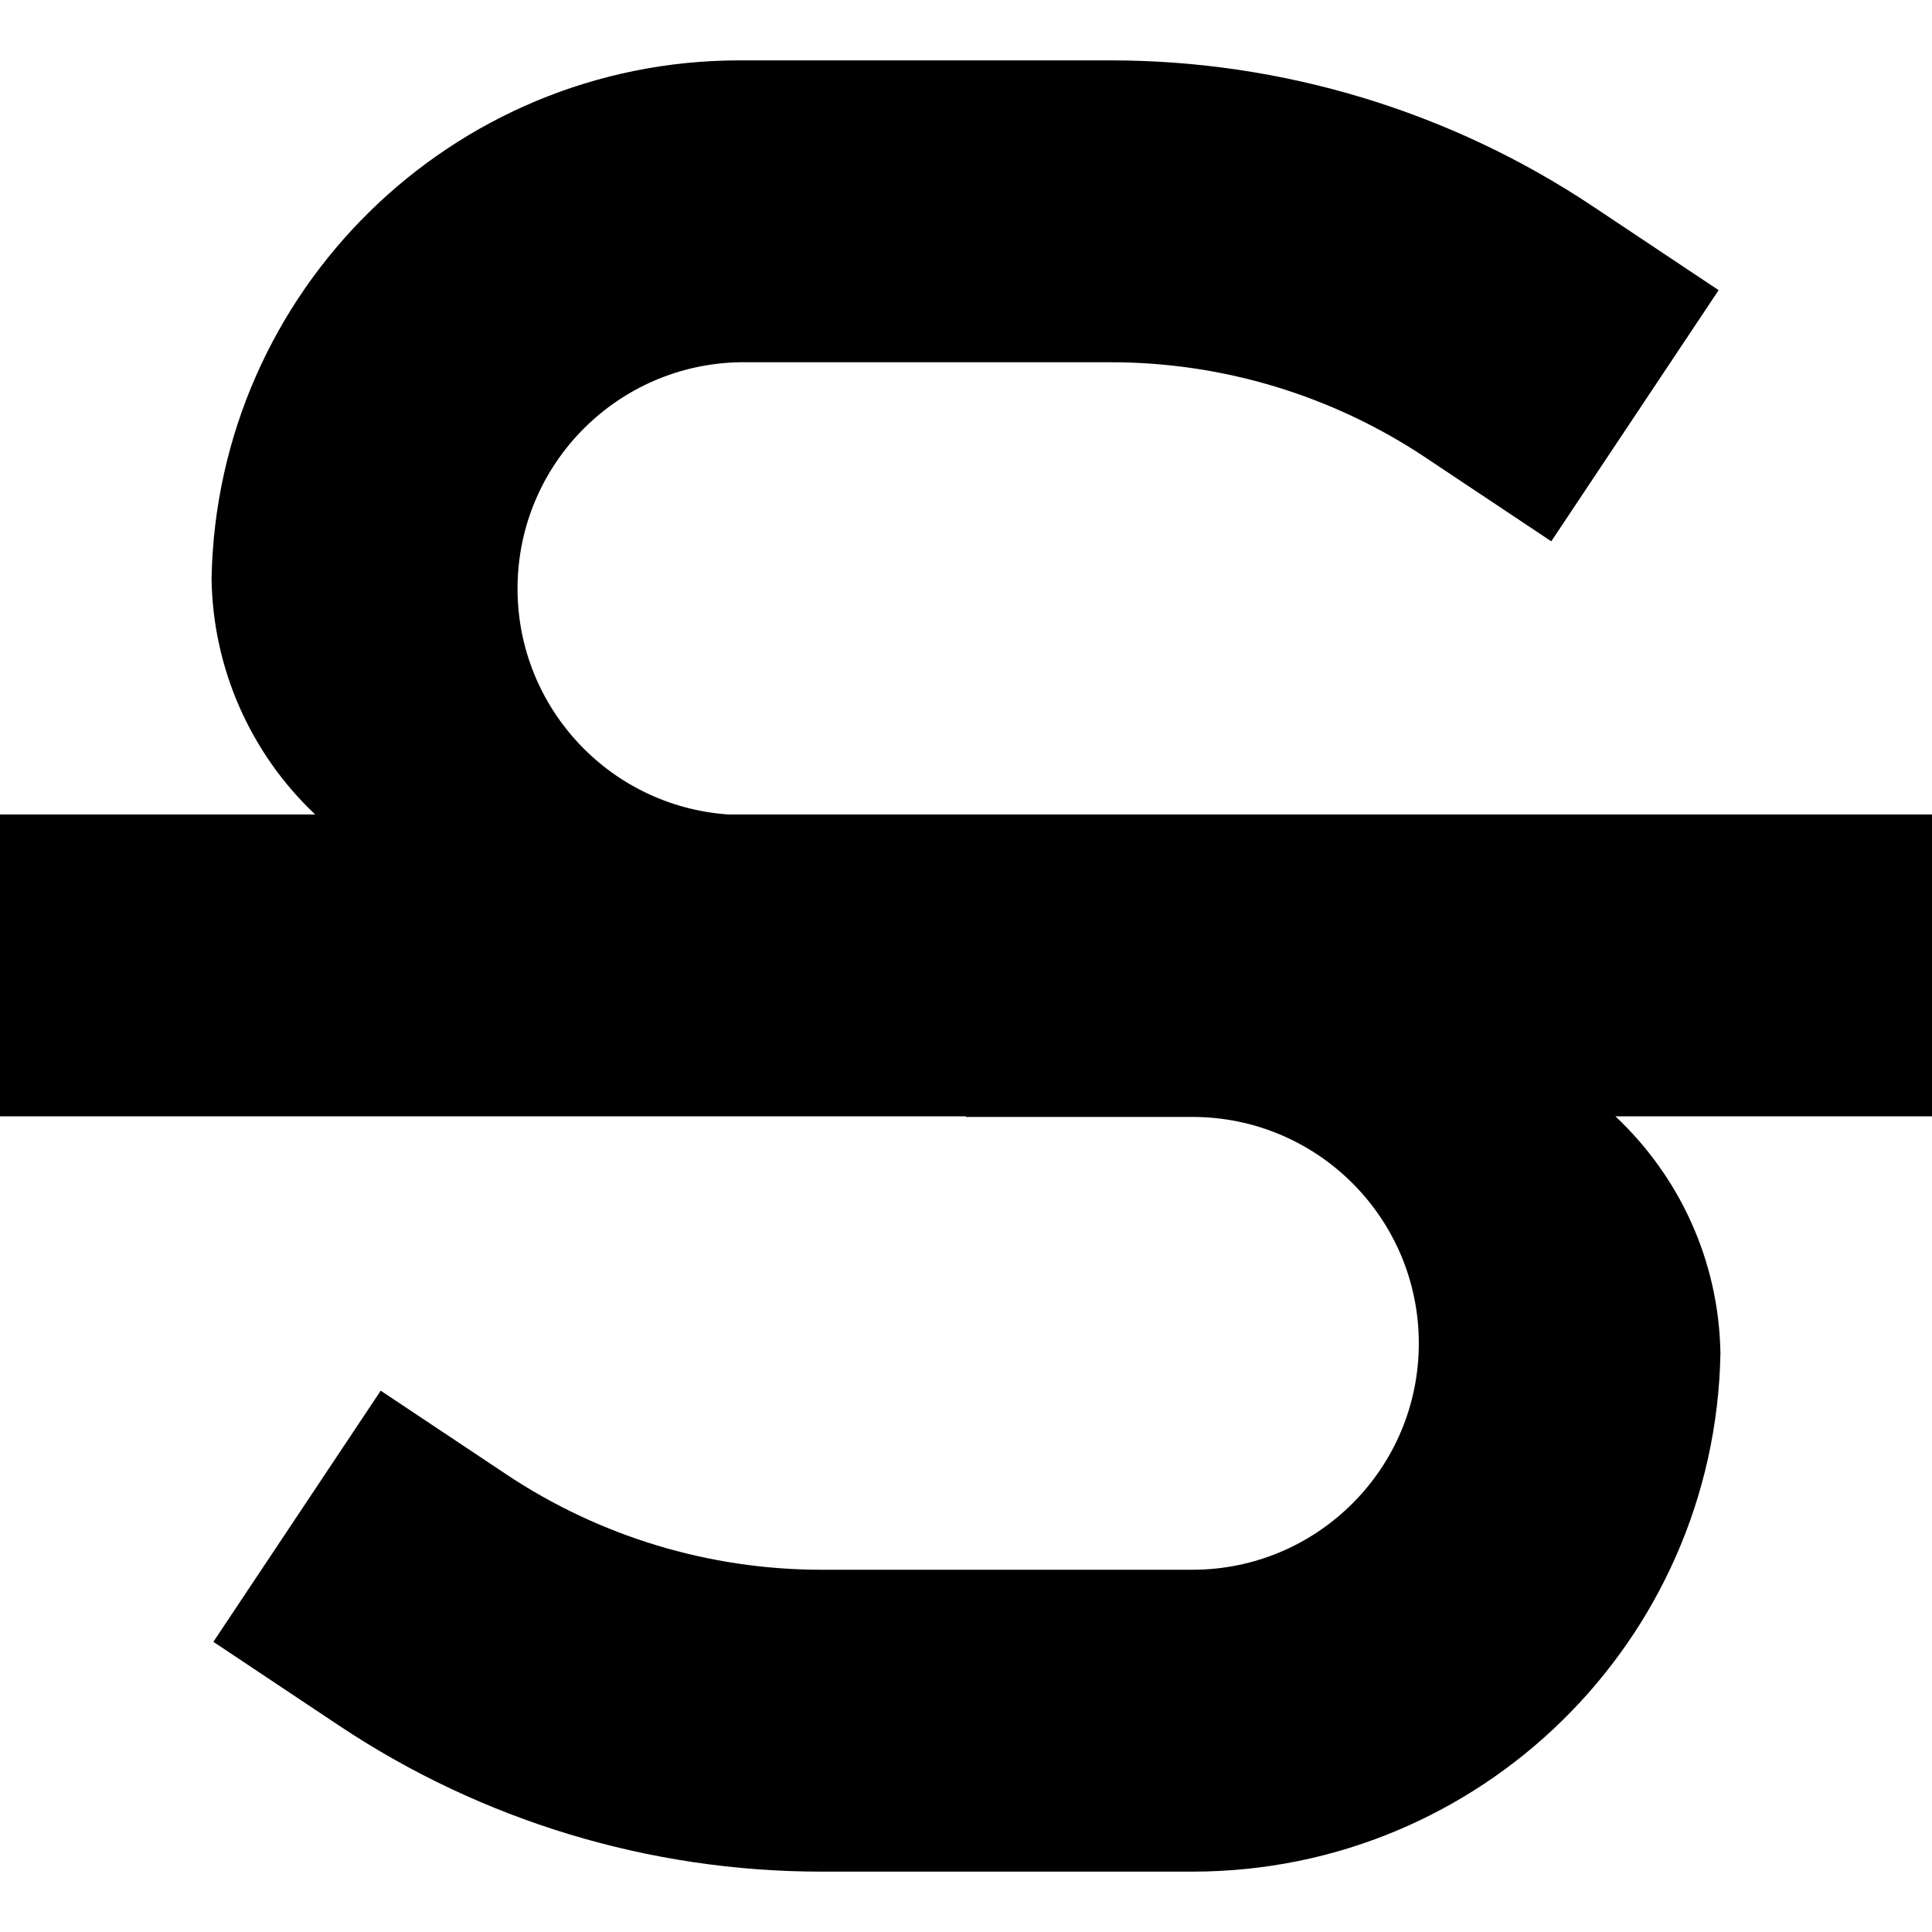
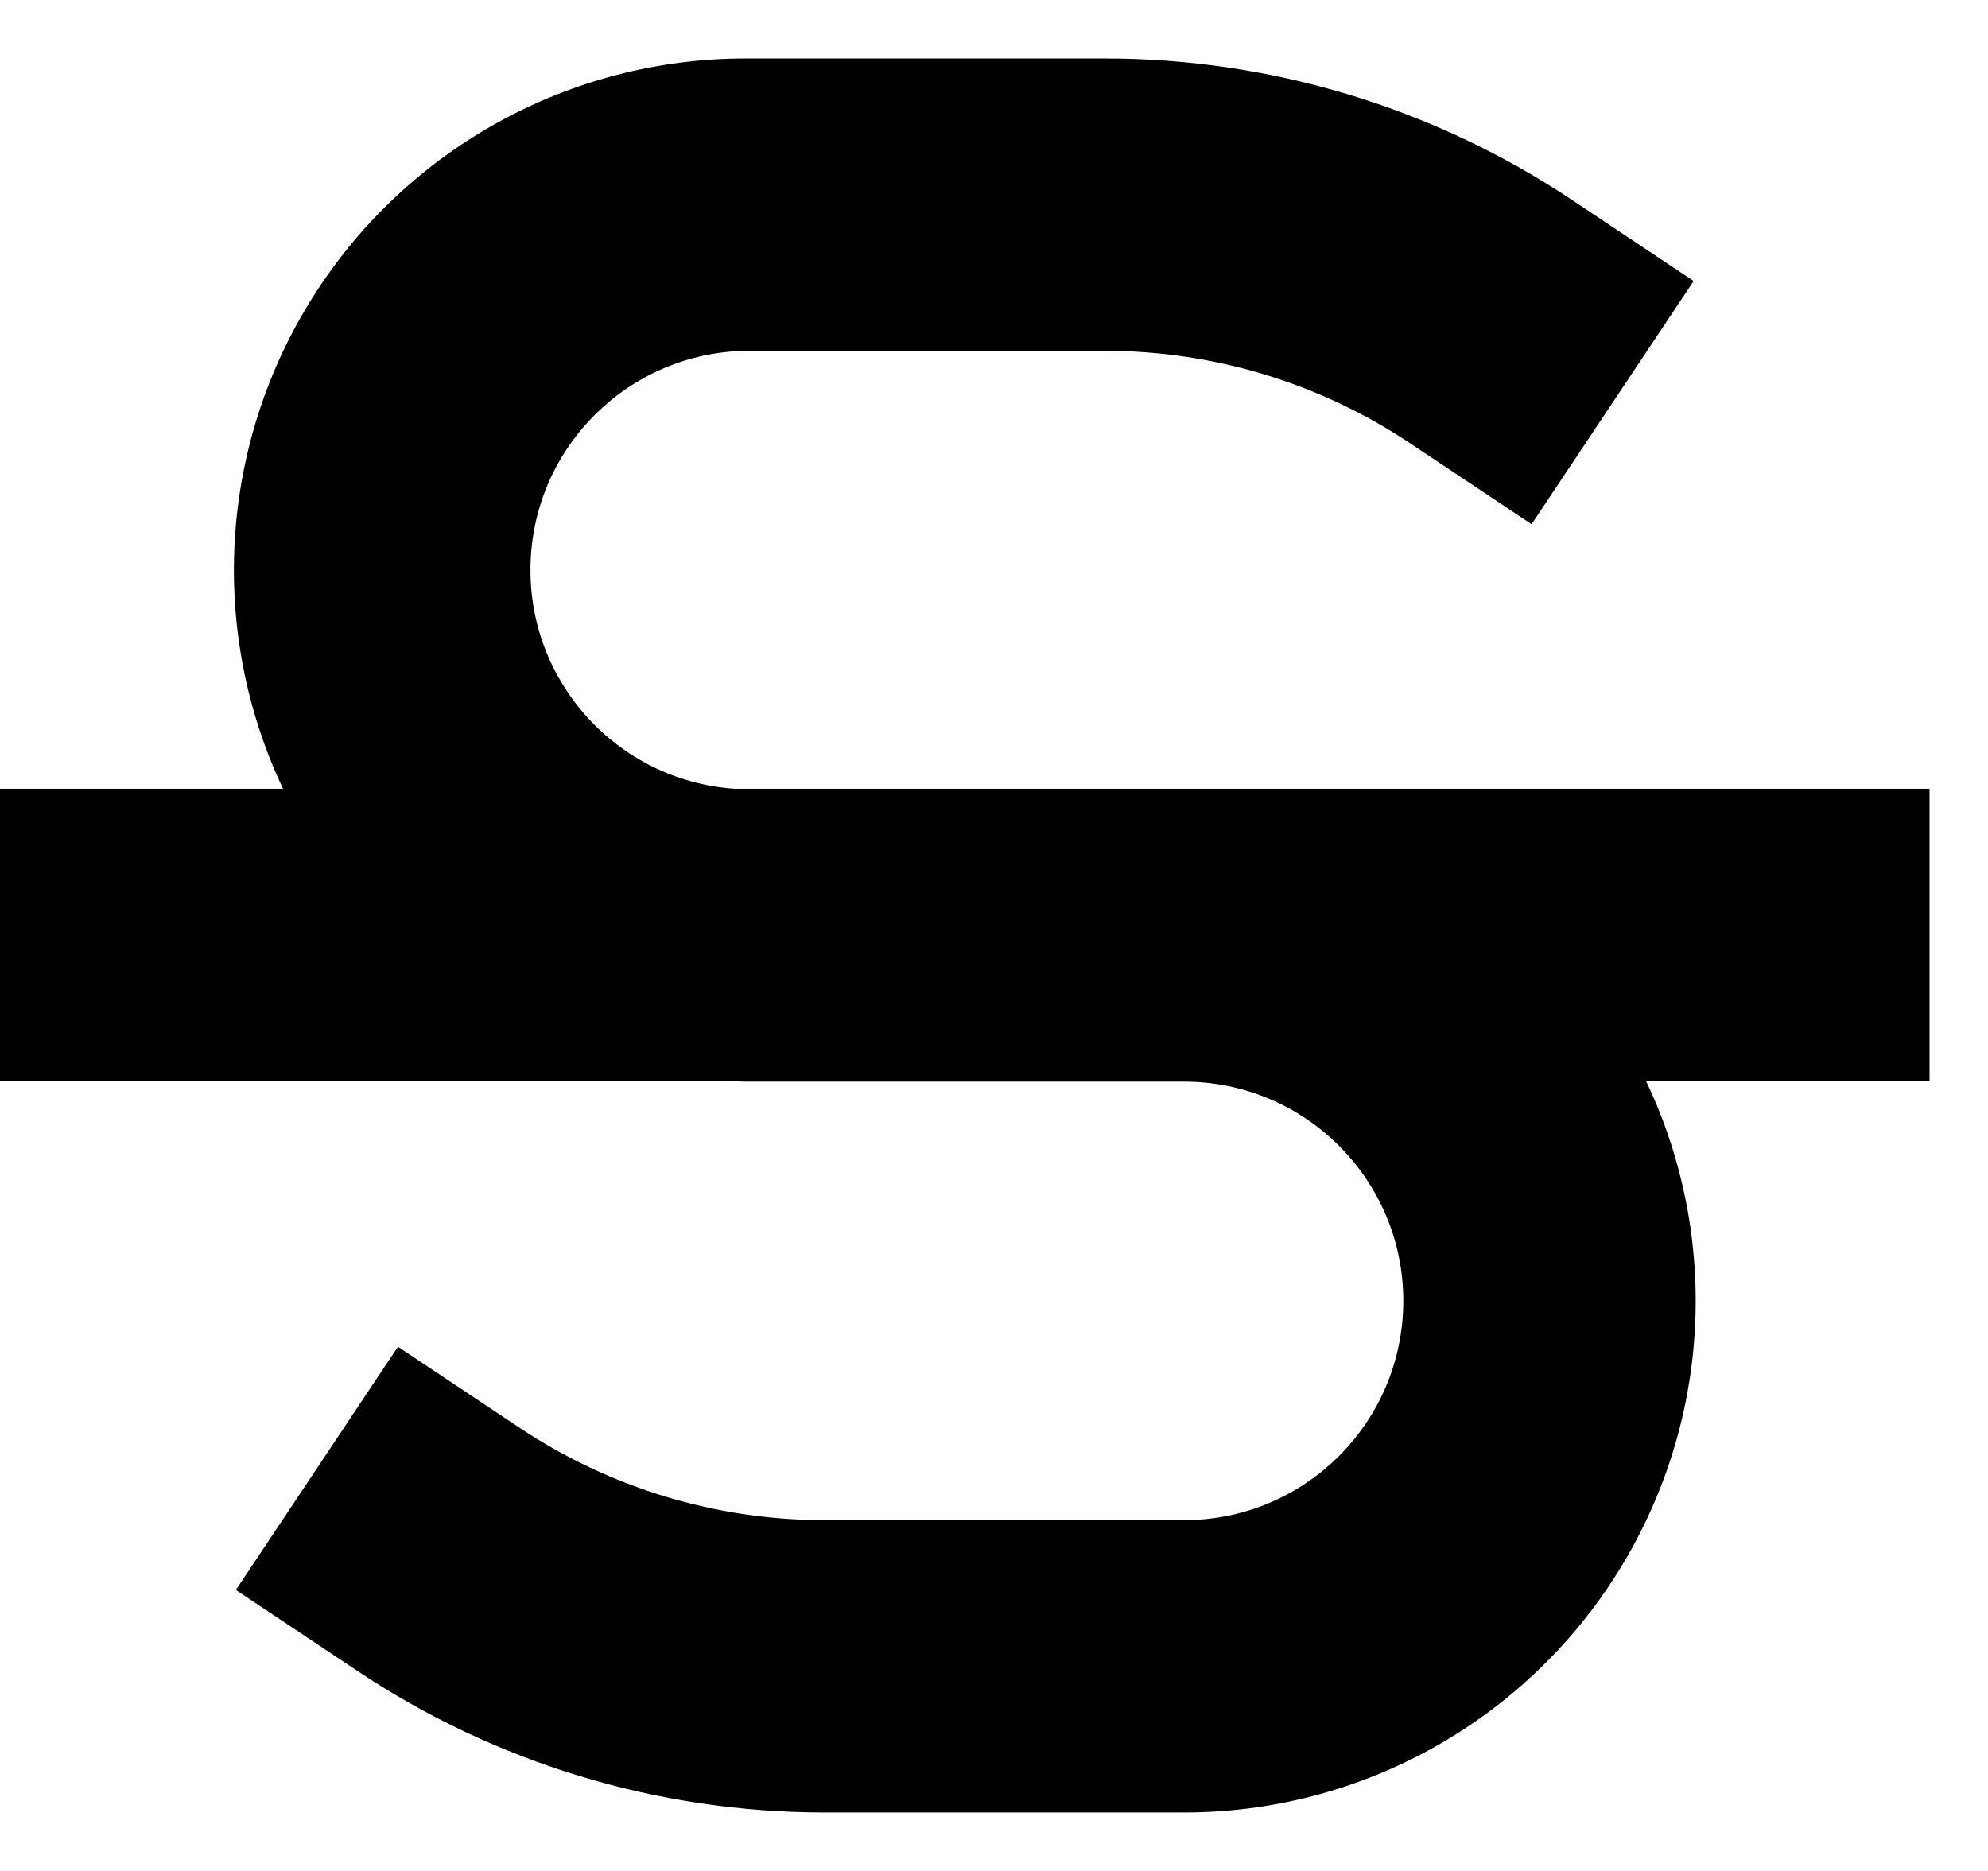
- <svg xmlns="http://www.w3.org/2000/svg" viewBox="0 0 16 16" fill="currentColor">
-   <path d="M9.197.5a7.2 7.2 0 0 1 3.996 1.21l1.04.693-1.386 2.08-1.04-.693A4.7 4.7 0 0 0 9.197 3H6.125a1.875 1.875 0 0 0-.096 3.745H16v2.5h-2.622c.525.493.857 1.188.87 1.963A4.373 4.373 0 0 1 9.874 15.5H6.803a7.2 7.2 0 0 1-3.996-1.21l-1.04-.693 1.386-2.08 1.04.693c.773.515 1.681.79 2.61.79h3.072a1.875 1.875 0 0 0 0-3.75H8v-.005H0v-2.5h2.61a2.74 2.74 0 0 1-.858-1.954A4.374 4.374 0 0 1 6.125.5z" />
+ <svg xmlns="http://www.w3.org/2000/svg" viewBox="0 0 17 16" fill="currentColor">
+   <path d="M9.447.5a7.2 7.2 0 0 1 3.996 1.21l1.04.693-1.386 2.08-1.04-.693A4.7 4.7 0 0 0 9.447 3H6.375a1.875 1.875 0 0 0-.096 3.745H16.5v2.5h-2.424a4.375 4.375 0 0 1-3.951 6.255H7.053a7.2 7.2 0 0 1-3.996-1.21l-1.04-.693 1.386-2.08 1.04.693c.773.515 1.681.79 2.61.79h3.072a1.875 1.875 0 0 0 0-3.75h-3.75l-.187-.005H0v-2.5h2.42A4.375 4.375 0 0 1 6.375.5z" />
</svg>
